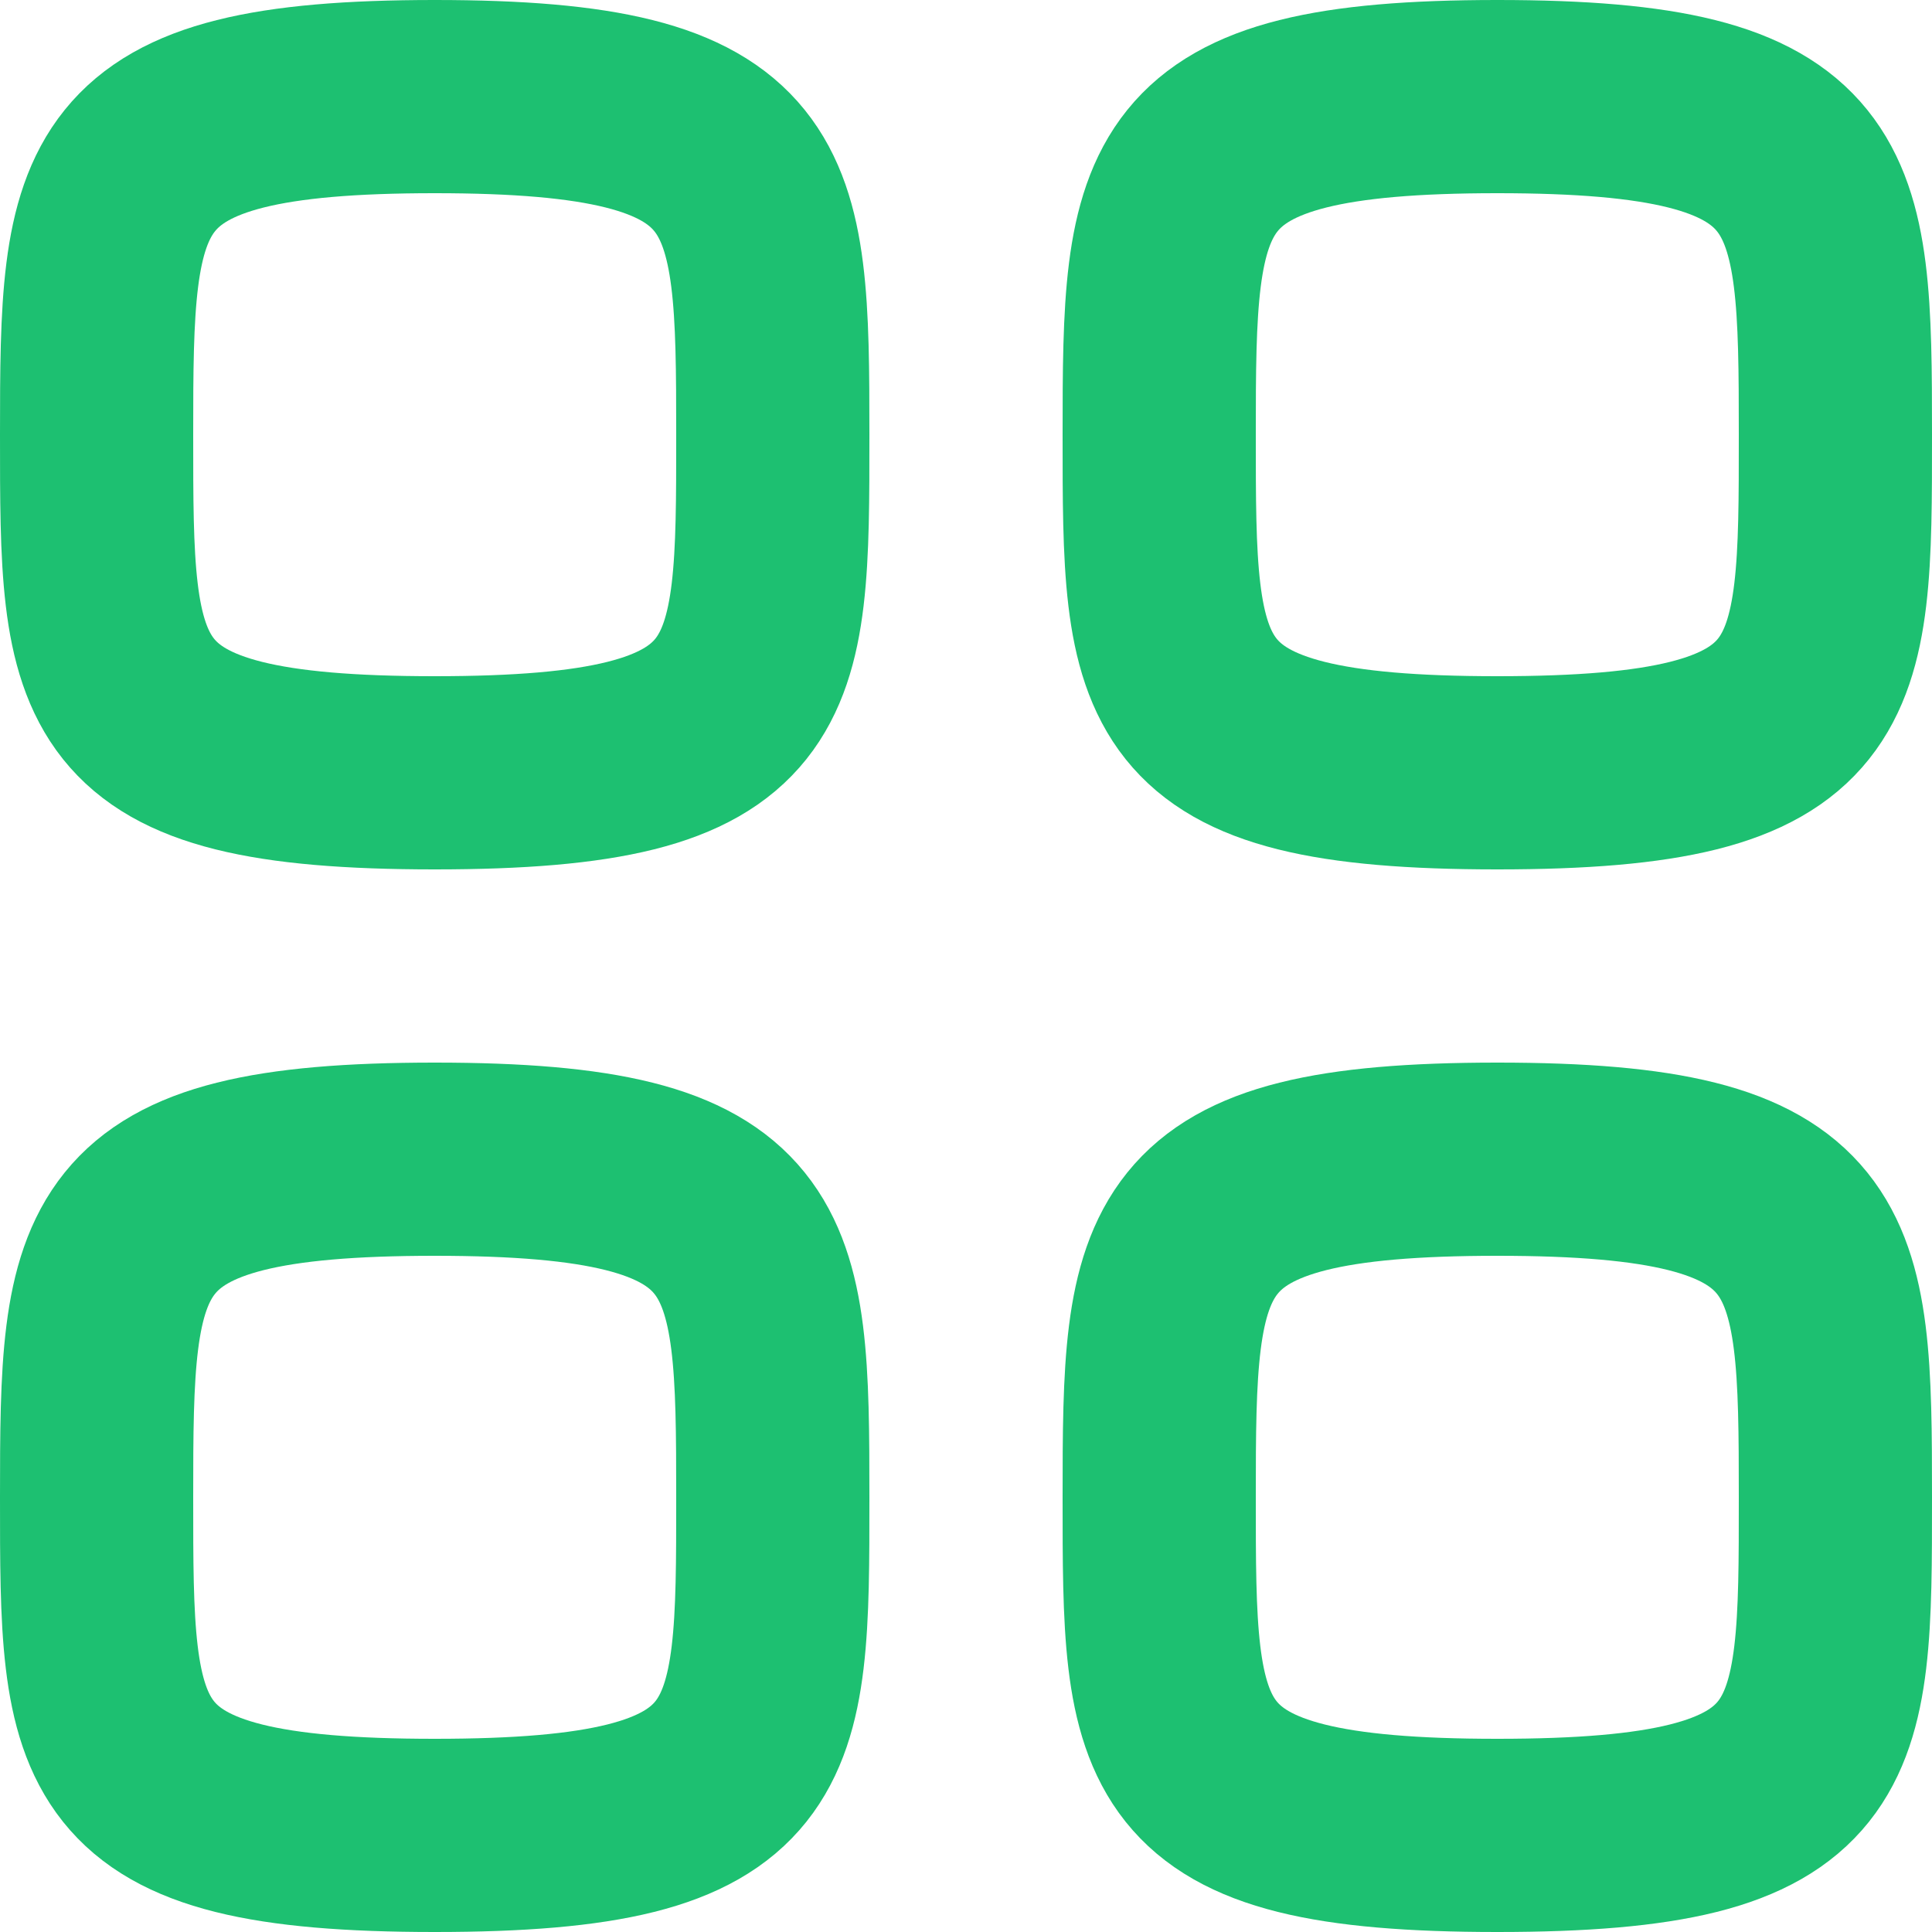
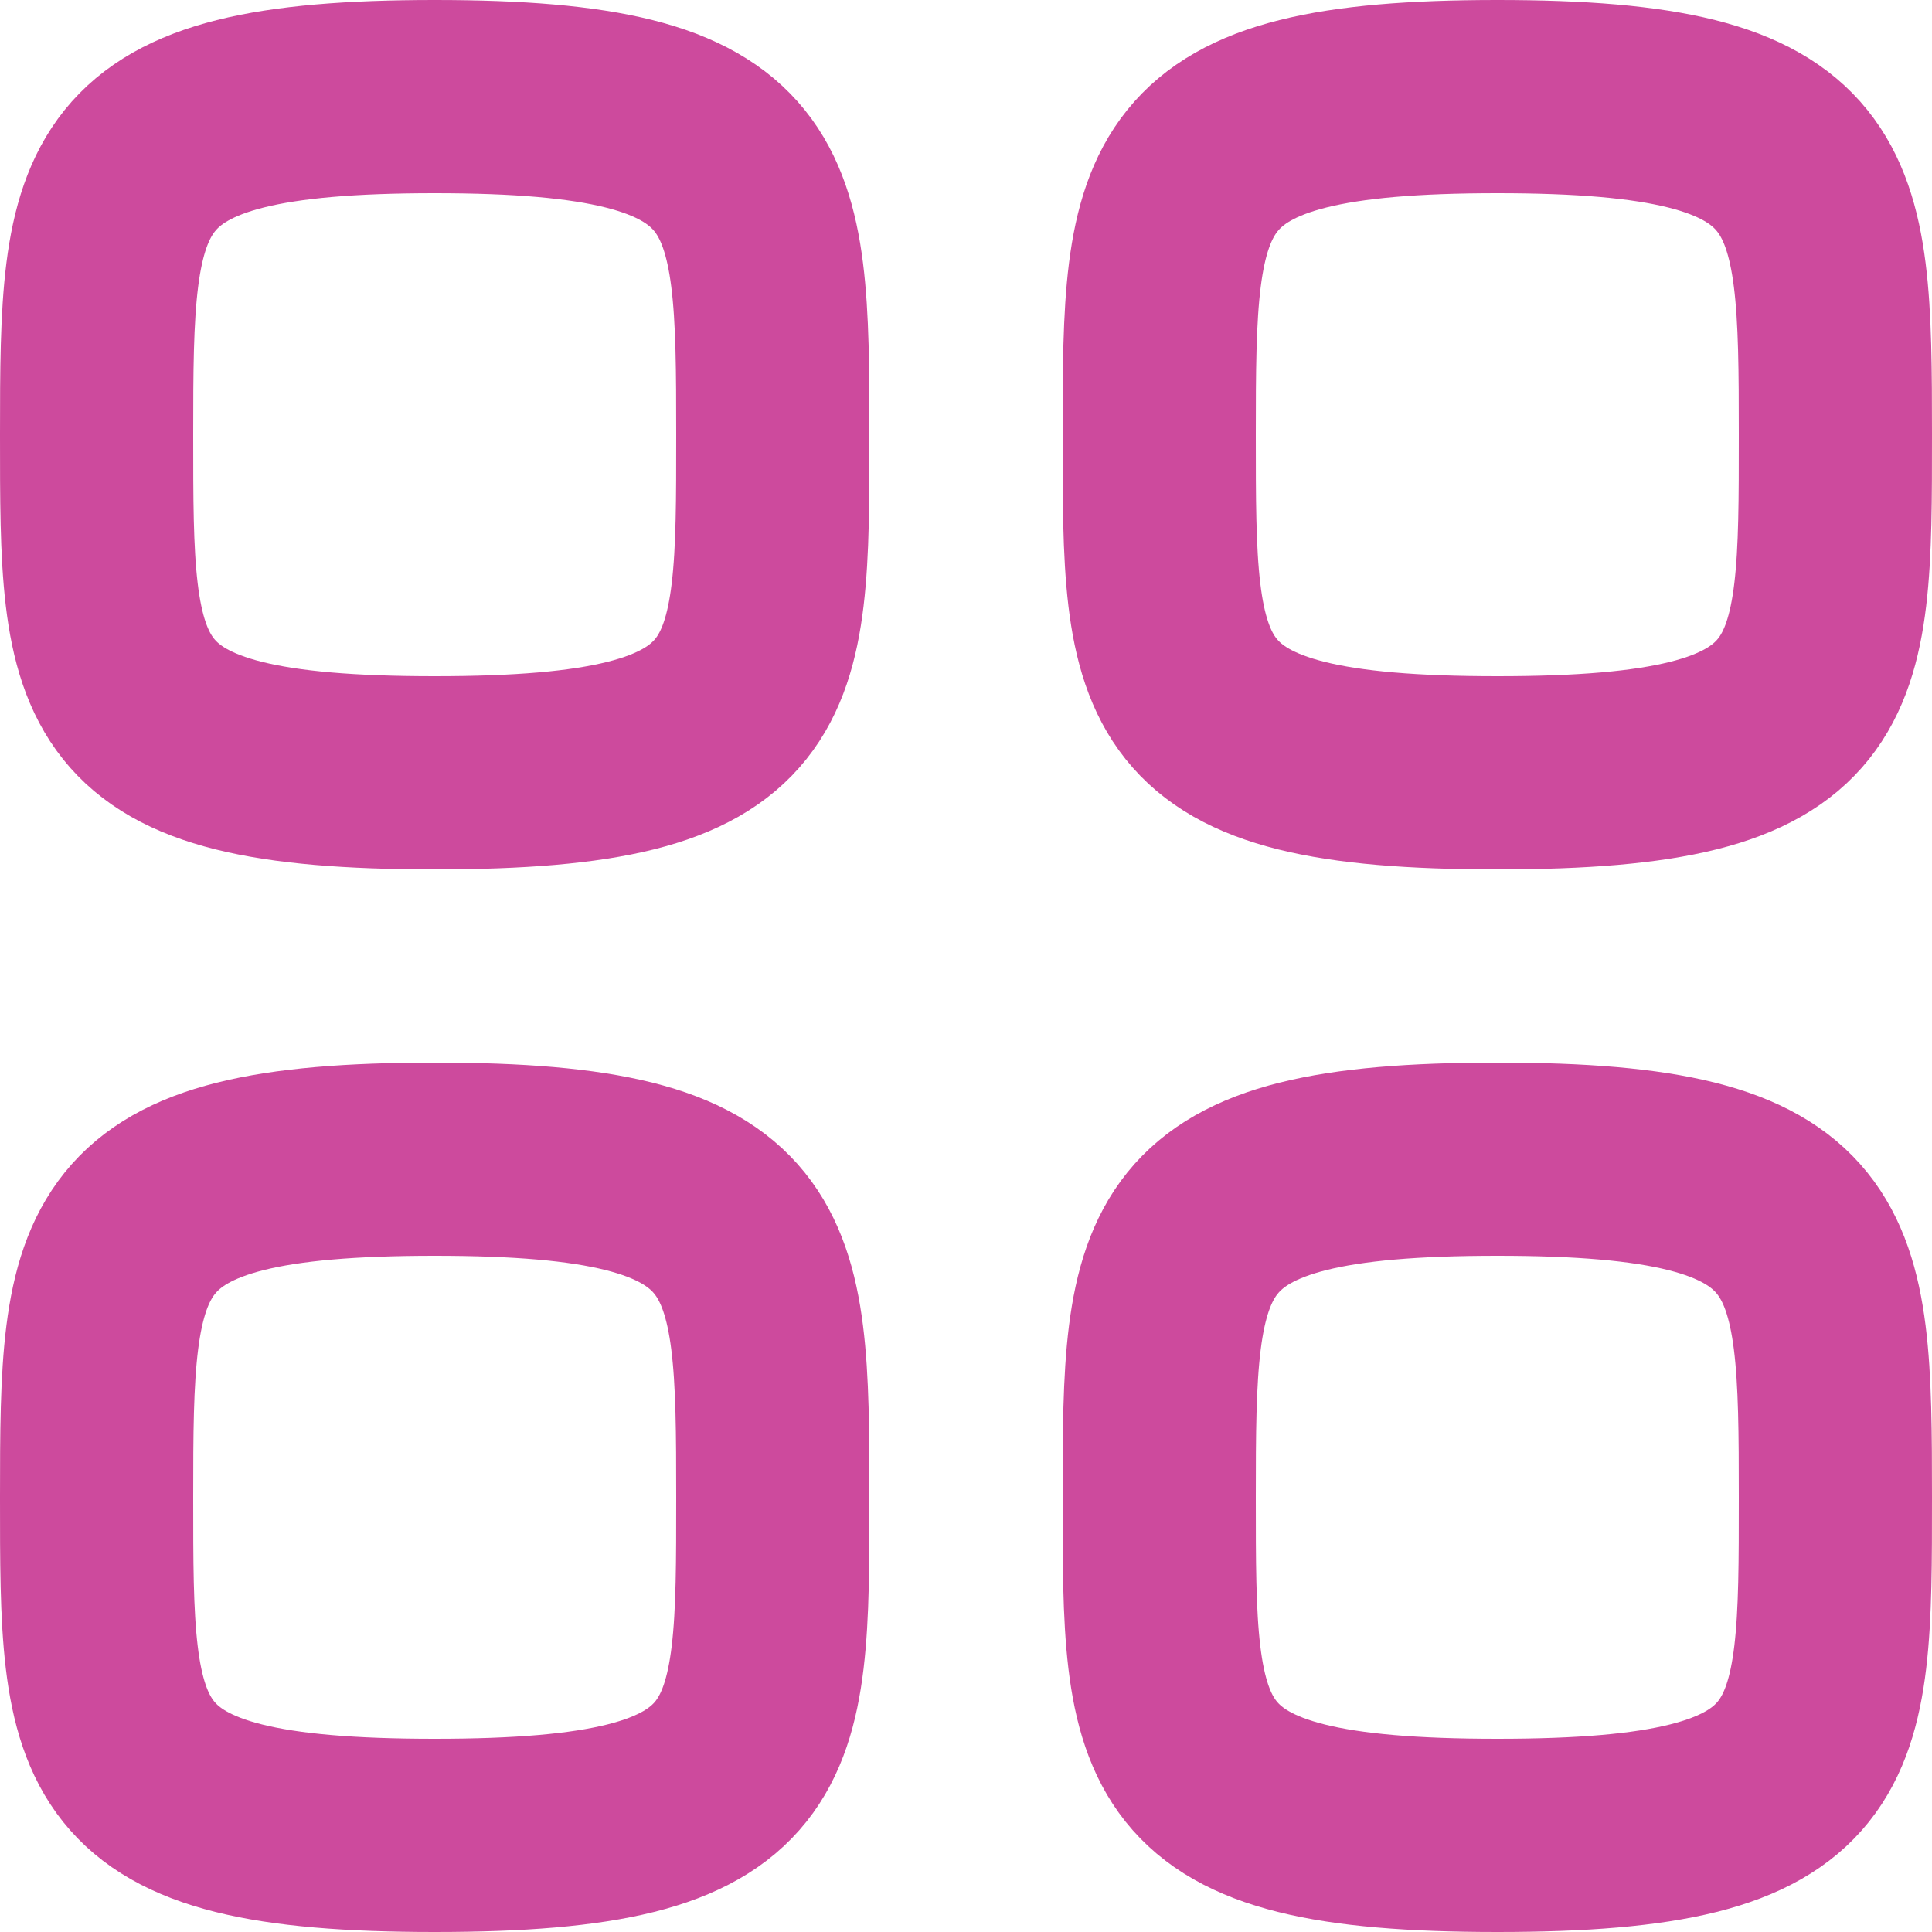
<svg xmlns="http://www.w3.org/2000/svg" width="20" height="20" viewBox="0 0 20 20" fill="none">
-   <path fill-rule="evenodd" clip-rule="evenodd" d="M1 4.5C1 1.875 1.028 1 4.5 1C7.972 1 8 1.875 8 4.5C8 7.125 8.011 8 4.5 8C0.989 8 1 7.125 1 4.5Z" stroke="#1DC071" stroke-width="2" stroke-linecap="round" stroke-linejoin="round" />
-   <path fill-rule="evenodd" clip-rule="evenodd" d="M12 4.5C12 1.875 12.028 1 15.5 1C18.972 1 19 1.875 19 4.5C19 7.125 19.011 8 15.5 8C11.989 8 12 7.125 12 4.5Z" stroke="#1DC071" stroke-width="2" stroke-linecap="round" stroke-linejoin="round" />
-   <path fill-rule="evenodd" clip-rule="evenodd" d="M1 15.5C1 12.875 1.028 12 4.5 12C7.972 12 8 12.875 8 15.5C8 18.125 8.011 19 4.5 19C0.989 19 1 18.125 1 15.5Z" stroke="#1DC071" stroke-width="2" stroke-linecap="round" stroke-linejoin="round" />
-   <path fill-rule="evenodd" clip-rule="evenodd" d="M12 15.5C12 12.875 12.028 12 15.5 12C18.972 12 19 12.875 19 15.5C19 18.125 19.011 19 15.5 19C11.989 19 12 18.125 12 15.5Z" stroke="#1DC071" stroke-width="2" stroke-linecap="round" stroke-linejoin="round" />
+   <path fill-rule="evenodd" clip-rule="evenodd" d="M1 4.5C1 1.875 1.028 1 4.5 1C7.972 1 8 1.875 8 4.5C8 7.125 8.011 8 4.5 8C0.989 8 1 7.125 1 4.5Z" stroke="#cd4a9d" stroke-width="2" stroke-linecap="round" stroke-linejoin="round" />
+   <path fill-rule="evenodd" clip-rule="evenodd" d="M12 4.5C12 1.875 12.028 1 15.5 1C18.972 1 19 1.875 19 4.5C19 7.125 19.011 8 15.5 8C11.989 8 12 7.125 12 4.5Z" stroke="#cd4a9d" stroke-width="2" stroke-linecap="round" stroke-linejoin="round" />
+   <path fill-rule="evenodd" clip-rule="evenodd" d="M1 15.5C1 12.875 1.028 12 4.5 12C7.972 12 8 12.875 8 15.5C8 18.125 8.011 19 4.5 19C0.989 19 1 18.125 1 15.5Z" stroke="#cd4a9d" stroke-width="2" stroke-linecap="round" stroke-linejoin="round" />
+   <path fill-rule="evenodd" clip-rule="evenodd" d="M12 15.5C12 12.875 12.028 12 15.5 12C18.972 12 19 12.875 19 15.5C19 18.125 19.011 19 15.5 19C11.989 19 12 18.125 12 15.5Z" stroke="#cd4a9d" stroke-width="2" stroke-linecap="round" stroke-linejoin="round" />
</svg>
